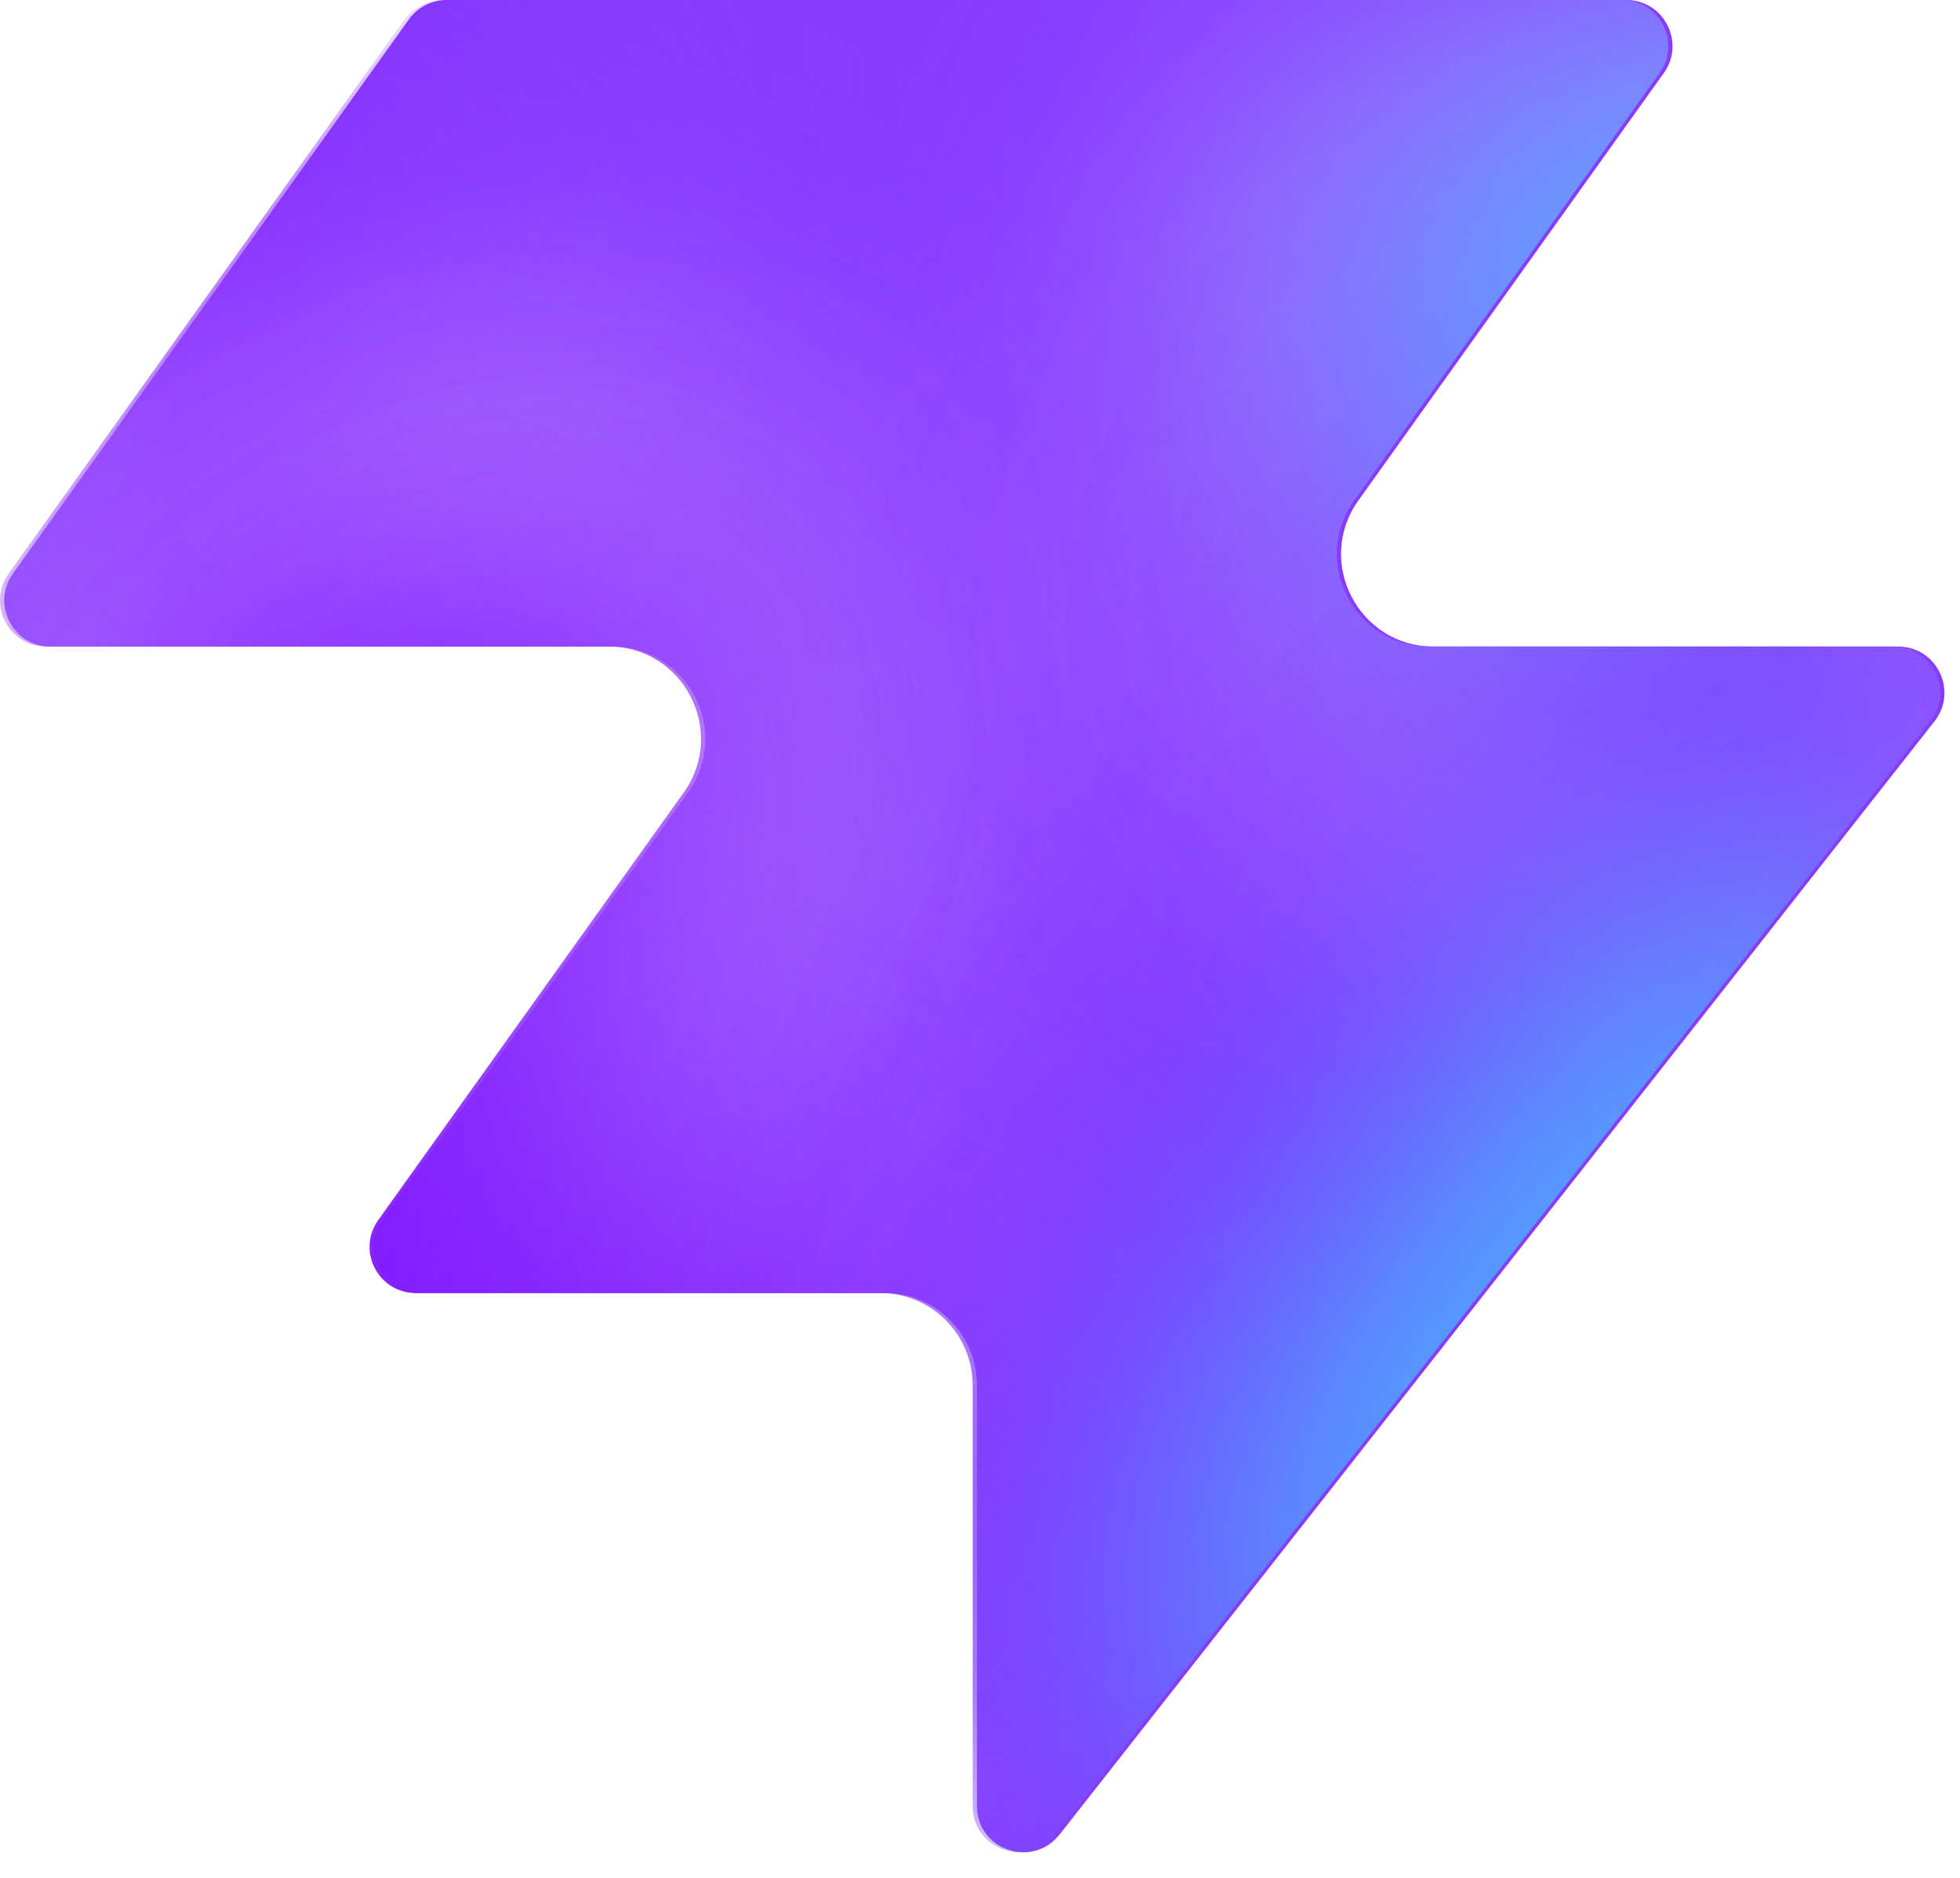
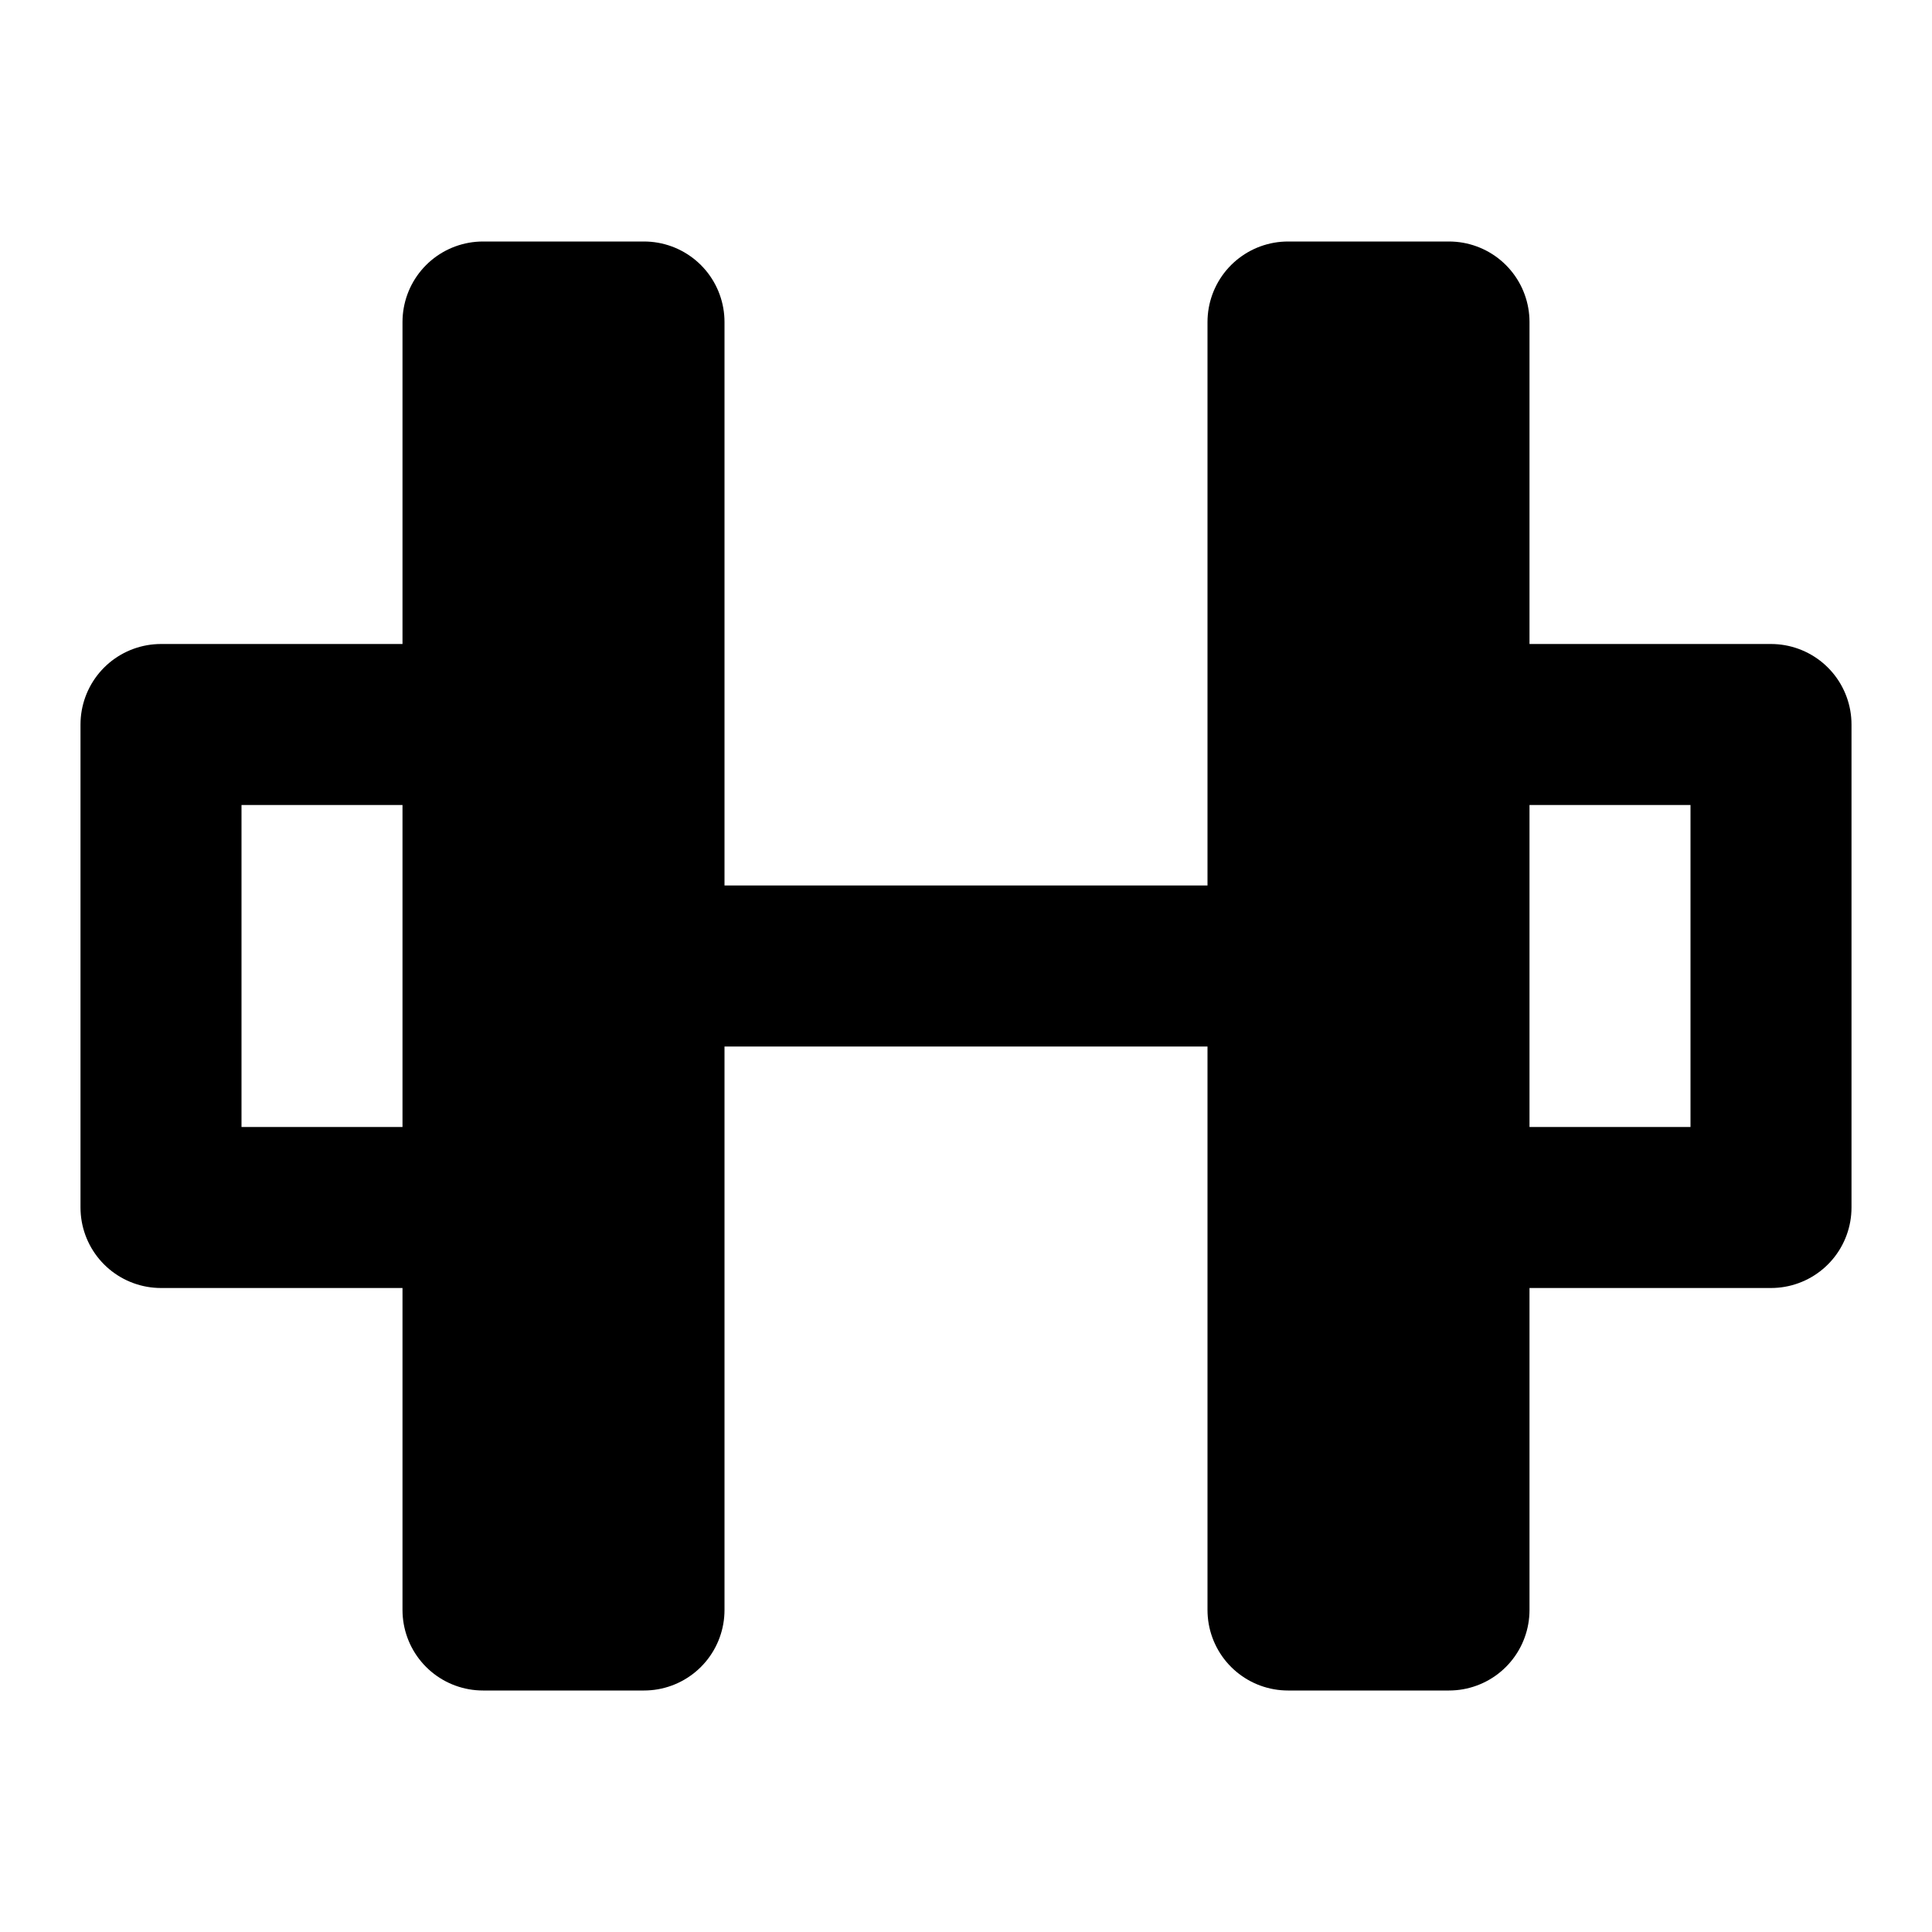
- <svg xmlns="http://www.w3.org/2000/svg" width="48" height="46" fill="none" viewBox="0 0 48 46">
-   <path fill="#863bff" d="M25.946 44.938c-.664.845-2.021.375-2.021-.698V33.937a2.26 2.26 0 0 0-2.262-2.262H10.287c-.92 0-1.456-1.04-.92-1.788l7.48-10.471c1.07-1.497 0-3.578-1.842-3.578H1.237c-.92 0-1.456-1.04-.92-1.788L10.013.474c.214-.297.556-.474.92-.474h28.894c.92 0 1.456 1.04.92 1.788l-7.48 10.471c-1.07 1.498 0 3.579 1.842 3.579h11.377c.943 0 1.473 1.088.89 1.83L25.947 44.94z" style="fill:#863bff;fill:color(display-p3 .525 .23 1);fill-opacity:1" />
-   <mask id="a" width="48" height="46" x="0" y="0" maskUnits="userSpaceOnUse" style="mask-type:alpha">
-     <path fill="#000" d="M25.842 44.938c-.664.844-2.021.375-2.021-.698V33.937a2.26 2.26 0 0 0-2.262-2.262H10.183c-.92 0-1.456-1.04-.92-1.788l7.48-10.471c1.07-1.498 0-3.579-1.842-3.579H1.133c-.92 0-1.456-1.04-.92-1.787L9.91.473c.214-.297.556-.474.92-.474h28.894c.92 0 1.456 1.04.92 1.788l-7.48 10.471c-1.07 1.498 0 3.578 1.842 3.578h11.377c.943 0 1.473 1.088.89 1.832L25.843 44.94z" style="fill:#000;fill-opacity:1" />
-   </mask>
-   <g mask="url(#a)">
-     <g filter="url(#b)">
-       <ellipse cx="5.508" cy="14.704" fill="#ede6ff" rx="5.508" ry="14.704" style="fill:#ede6ff;fill:color(display-p3 .927 .903 1);fill-opacity:1" transform="matrix(.00324 1 1 -.00324 -4.47 31.516)" />
-     </g>
-     <g filter="url(#c)">
-       <ellipse cx="10.399" cy="29.851" fill="#ede6ff" rx="10.399" ry="29.851" style="fill:#ede6ff;fill:color(display-p3 .927 .903 1);fill-opacity:1" transform="matrix(.00324 1 1 -.00324 -39.328 7.883)" />
-     </g>
-     <g filter="url(#d)">
-       <ellipse cx="5.508" cy="30.487" fill="#7e14ff" rx="5.508" ry="30.487" style="fill:#7e14ff;fill:color(display-p3 .492 .077 1);fill-opacity:1" transform="rotate(89.814 -25.913 -14.639)scale(1 -1)" />
-     </g>
-     <g filter="url(#e)">
-       <ellipse cx="5.508" cy="30.599" fill="#7e14ff" rx="5.508" ry="30.599" style="fill:#7e14ff;fill:color(display-p3 .492 .077 1);fill-opacity:1" transform="rotate(89.814 -32.644 -3.334)scale(1 -1)" />
-     </g>
-     <g filter="url(#f)">
-       <ellipse cx="5.508" cy="30.599" fill="#7e14ff" rx="5.508" ry="30.599" style="fill:#7e14ff;fill:color(display-p3 .492 .077 1);fill-opacity:1" transform="matrix(.00324 1 1 -.00324 -34.34 30.47)" />
-     </g>
-     <g filter="url(#g)">
-       <ellipse cx="14.072" cy="22.078" fill="#ede6ff" rx="14.072" ry="22.078" style="fill:#ede6ff;fill:color(display-p3 .927 .903 1);fill-opacity:1" transform="rotate(93.35 24.506 48.493)scale(-1 1)" />
-     </g>
-     <g filter="url(#h)">
-       <ellipse cx="3.47" cy="21.501" fill="#7e14ff" rx="3.47" ry="21.501" style="fill:#7e14ff;fill:color(display-p3 .492 .077 1);fill-opacity:1" transform="rotate(89.009 28.708 47.59)scale(-1 1)" />
-     </g>
-     <g filter="url(#i)">
-       <ellipse cx="3.47" cy="21.501" fill="#7e14ff" rx="3.47" ry="21.501" style="fill:#7e14ff;fill:color(display-p3 .492 .077 1);fill-opacity:1" transform="rotate(89.009 28.708 47.59)scale(-1 1)" />
-     </g>
-     <g filter="url(#j)">
-       <ellipse cx=".387" cy="8.972" fill="#7e14ff" rx="4.407" ry="29.108" style="fill:#7e14ff;fill:color(display-p3 .492 .077 1);fill-opacity:1" transform="rotate(39.51 .387 8.972)" />
-     </g>
-     <g filter="url(#k)">
-       <ellipse cx="47.523" cy="-6.092" fill="#7e14ff" rx="4.407" ry="29.108" style="fill:#7e14ff;fill:color(display-p3 .492 .077 1);fill-opacity:1" transform="rotate(37.892 47.523 -6.092)" />
-     </g>
-     <g filter="url(#l)">
-       <ellipse cx="41.412" cy="6.333" fill="#47bfff" rx="5.971" ry="9.665" style="fill:#47bfff;fill:color(display-p3 .28 .748 1);fill-opacity:1" transform="rotate(37.892 41.412 6.333)" />
-     </g>
-     <g filter="url(#m)">
-       <ellipse cx="-1.879" cy="38.332" fill="#7e14ff" rx="4.407" ry="29.108" style="fill:#7e14ff;fill:color(display-p3 .492 .077 1);fill-opacity:1" transform="rotate(37.892 -1.88 38.332)" />
-     </g>
-     <g filter="url(#n)">
-       <ellipse cx="-1.879" cy="38.332" fill="#7e14ff" rx="4.407" ry="29.108" style="fill:#7e14ff;fill:color(display-p3 .492 .077 1);fill-opacity:1" transform="rotate(37.892 -1.88 38.332)" />
-     </g>
-     <g filter="url(#o)">
-       <ellipse cx="35.651" cy="29.907" fill="#7e14ff" rx="4.407" ry="29.108" style="fill:#7e14ff;fill:color(display-p3 .492 .077 1);fill-opacity:1" transform="rotate(37.892 35.651 29.907)" />
-     </g>
-     <g filter="url(#p)">
-       <ellipse cx="38.418" cy="32.4" fill="#47bfff" rx="5.971" ry="15.297" style="fill:#47bfff;fill:color(display-p3 .28 .748 1);fill-opacity:1" transform="rotate(37.892 38.418 32.4)" />
-     </g>
-   </g>
-   <defs>
-     <filter id="b" width="60.045" height="41.654" x="-19.77" y="16.149" color-interpolation-filters="sRGB" filterUnits="userSpaceOnUse">
-       <feFlood flood-opacity="0" result="BackgroundImageFix" />
-       <feBlend in="SourceGraphic" in2="BackgroundImageFix" result="shape" />
-       <feGaussianBlur result="effect1_foregroundBlur_2002_17158" stdDeviation="7.659" />
-     </filter>
-     <filter id="c" width="90.34" height="51.437" x="-54.613" y="-7.533" color-interpolation-filters="sRGB" filterUnits="userSpaceOnUse">
-       <feFlood flood-opacity="0" result="BackgroundImageFix" />
-       <feBlend in="SourceGraphic" in2="BackgroundImageFix" result="shape" />
-       <feGaussianBlur result="effect1_foregroundBlur_2002_17158" stdDeviation="7.659" />
-     </filter>
-     <filter id="d" width="79.355" height="29.4" x="-49.64" y="2.03" color-interpolation-filters="sRGB" filterUnits="userSpaceOnUse">
-       <feFlood flood-opacity="0" result="BackgroundImageFix" />
-       <feBlend in="SourceGraphic" in2="BackgroundImageFix" result="shape" />
-       <feGaussianBlur result="effect1_foregroundBlur_2002_17158" stdDeviation="4.596" />
-     </filter>
-     <filter id="e" width="79.579" height="29.4" x="-45.045" y="20.029" color-interpolation-filters="sRGB" filterUnits="userSpaceOnUse">
-       <feFlood flood-opacity="0" result="BackgroundImageFix" />
-       <feBlend in="SourceGraphic" in2="BackgroundImageFix" result="shape" />
-       <feGaussianBlur result="effect1_foregroundBlur_2002_17158" stdDeviation="4.596" />
-     </filter>
-     <filter id="f" width="79.579" height="29.4" x="-43.513" y="21.178" color-interpolation-filters="sRGB" filterUnits="userSpaceOnUse">
-       <feFlood flood-opacity="0" result="BackgroundImageFix" />
-       <feBlend in="SourceGraphic" in2="BackgroundImageFix" result="shape" />
-       <feGaussianBlur result="effect1_foregroundBlur_2002_17158" stdDeviation="4.596" />
-     </filter>
-     <filter id="g" width="74.749" height="58.852" x="15.756" y="-17.901" color-interpolation-filters="sRGB" filterUnits="userSpaceOnUse">
-       <feFlood flood-opacity="0" result="BackgroundImageFix" />
-       <feBlend in="SourceGraphic" in2="BackgroundImageFix" result="shape" />
-       <feGaussianBlur result="effect1_foregroundBlur_2002_17158" stdDeviation="7.659" />
-     </filter>
-     <filter id="h" width="61.377" height="25.362" x="23.548" y="2.284" color-interpolation-filters="sRGB" filterUnits="userSpaceOnUse">
-       <feFlood flood-opacity="0" result="BackgroundImageFix" />
-       <feBlend in="SourceGraphic" in2="BackgroundImageFix" result="shape" />
-       <feGaussianBlur result="effect1_foregroundBlur_2002_17158" stdDeviation="4.596" />
-     </filter>
-     <filter id="i" width="61.377" height="25.362" x="23.548" y="2.284" color-interpolation-filters="sRGB" filterUnits="userSpaceOnUse">
-       <feFlood flood-opacity="0" result="BackgroundImageFix" />
-       <feBlend in="SourceGraphic" in2="BackgroundImageFix" result="shape" />
-       <feGaussianBlur result="effect1_foregroundBlur_2002_17158" stdDeviation="4.596" />
-     </filter>
-     <filter id="j" width="56.045" height="63.649" x="-27.636" y="-22.853" color-interpolation-filters="sRGB" filterUnits="userSpaceOnUse">
-       <feFlood flood-opacity="0" result="BackgroundImageFix" />
-       <feBlend in="SourceGraphic" in2="BackgroundImageFix" result="shape" />
-       <feGaussianBlur result="effect1_foregroundBlur_2002_17158" stdDeviation="4.596" />
-     </filter>
-     <filter id="k" width="54.814" height="64.646" x="20.116" y="-38.415" color-interpolation-filters="sRGB" filterUnits="userSpaceOnUse">
-       <feFlood flood-opacity="0" result="BackgroundImageFix" />
-       <feBlend in="SourceGraphic" in2="BackgroundImageFix" result="shape" />
-       <feGaussianBlur result="effect1_foregroundBlur_2002_17158" stdDeviation="4.596" />
-     </filter>
-     <filter id="l" width="33.541" height="35.313" x="24.641" y="-11.323" color-interpolation-filters="sRGB" filterUnits="userSpaceOnUse">
-       <feFlood flood-opacity="0" result="BackgroundImageFix" />
-       <feBlend in="SourceGraphic" in2="BackgroundImageFix" result="shape" />
-       <feGaussianBlur result="effect1_foregroundBlur_2002_17158" stdDeviation="4.596" />
-     </filter>
-     <filter id="m" width="54.814" height="64.646" x="-29.286" y="6.009" color-interpolation-filters="sRGB" filterUnits="userSpaceOnUse">
-       <feFlood flood-opacity="0" result="BackgroundImageFix" />
-       <feBlend in="SourceGraphic" in2="BackgroundImageFix" result="shape" />
-       <feGaussianBlur result="effect1_foregroundBlur_2002_17158" stdDeviation="4.596" />
-     </filter>
-     <filter id="n" width="54.814" height="64.646" x="-29.286" y="6.009" color-interpolation-filters="sRGB" filterUnits="userSpaceOnUse">
-       <feFlood flood-opacity="0" result="BackgroundImageFix" />
-       <feBlend in="SourceGraphic" in2="BackgroundImageFix" result="shape" />
-       <feGaussianBlur result="effect1_foregroundBlur_2002_17158" stdDeviation="4.596" />
-     </filter>
-     <filter id="o" width="54.814" height="64.646" x="8.244" y="-2.416" color-interpolation-filters="sRGB" filterUnits="userSpaceOnUse">
-       <feFlood flood-opacity="0" result="BackgroundImageFix" />
-       <feBlend in="SourceGraphic" in2="BackgroundImageFix" result="shape" />
-       <feGaussianBlur result="effect1_foregroundBlur_2002_17158" stdDeviation="4.596" />
-     </filter>
-     <filter id="p" width="39.409" height="43.623" x="18.713" y="10.588" color-interpolation-filters="sRGB" filterUnits="userSpaceOnUse">
-       <feFlood flood-opacity="0" result="BackgroundImageFix" />
-       <feBlend in="SourceGraphic" in2="BackgroundImageFix" result="shape" />
-       <feGaussianBlur result="effect1_foregroundBlur_2002_17158" stdDeviation="4.596" />
-     </filter>
-   </defs>
+ <svg xmlns="http://www.w3.org/2000/svg" viewBox="0 0 24 24" fill="none" stroke="currentColor" stroke-width="2" stroke-linecap="round" stroke-linejoin="round">
+   <path d="M6 4h2v16H6zM16 4h2v16h-2zM2 9h4v6H2zM18 9h4v6h-4zM8 12h8z" />
</svg>
